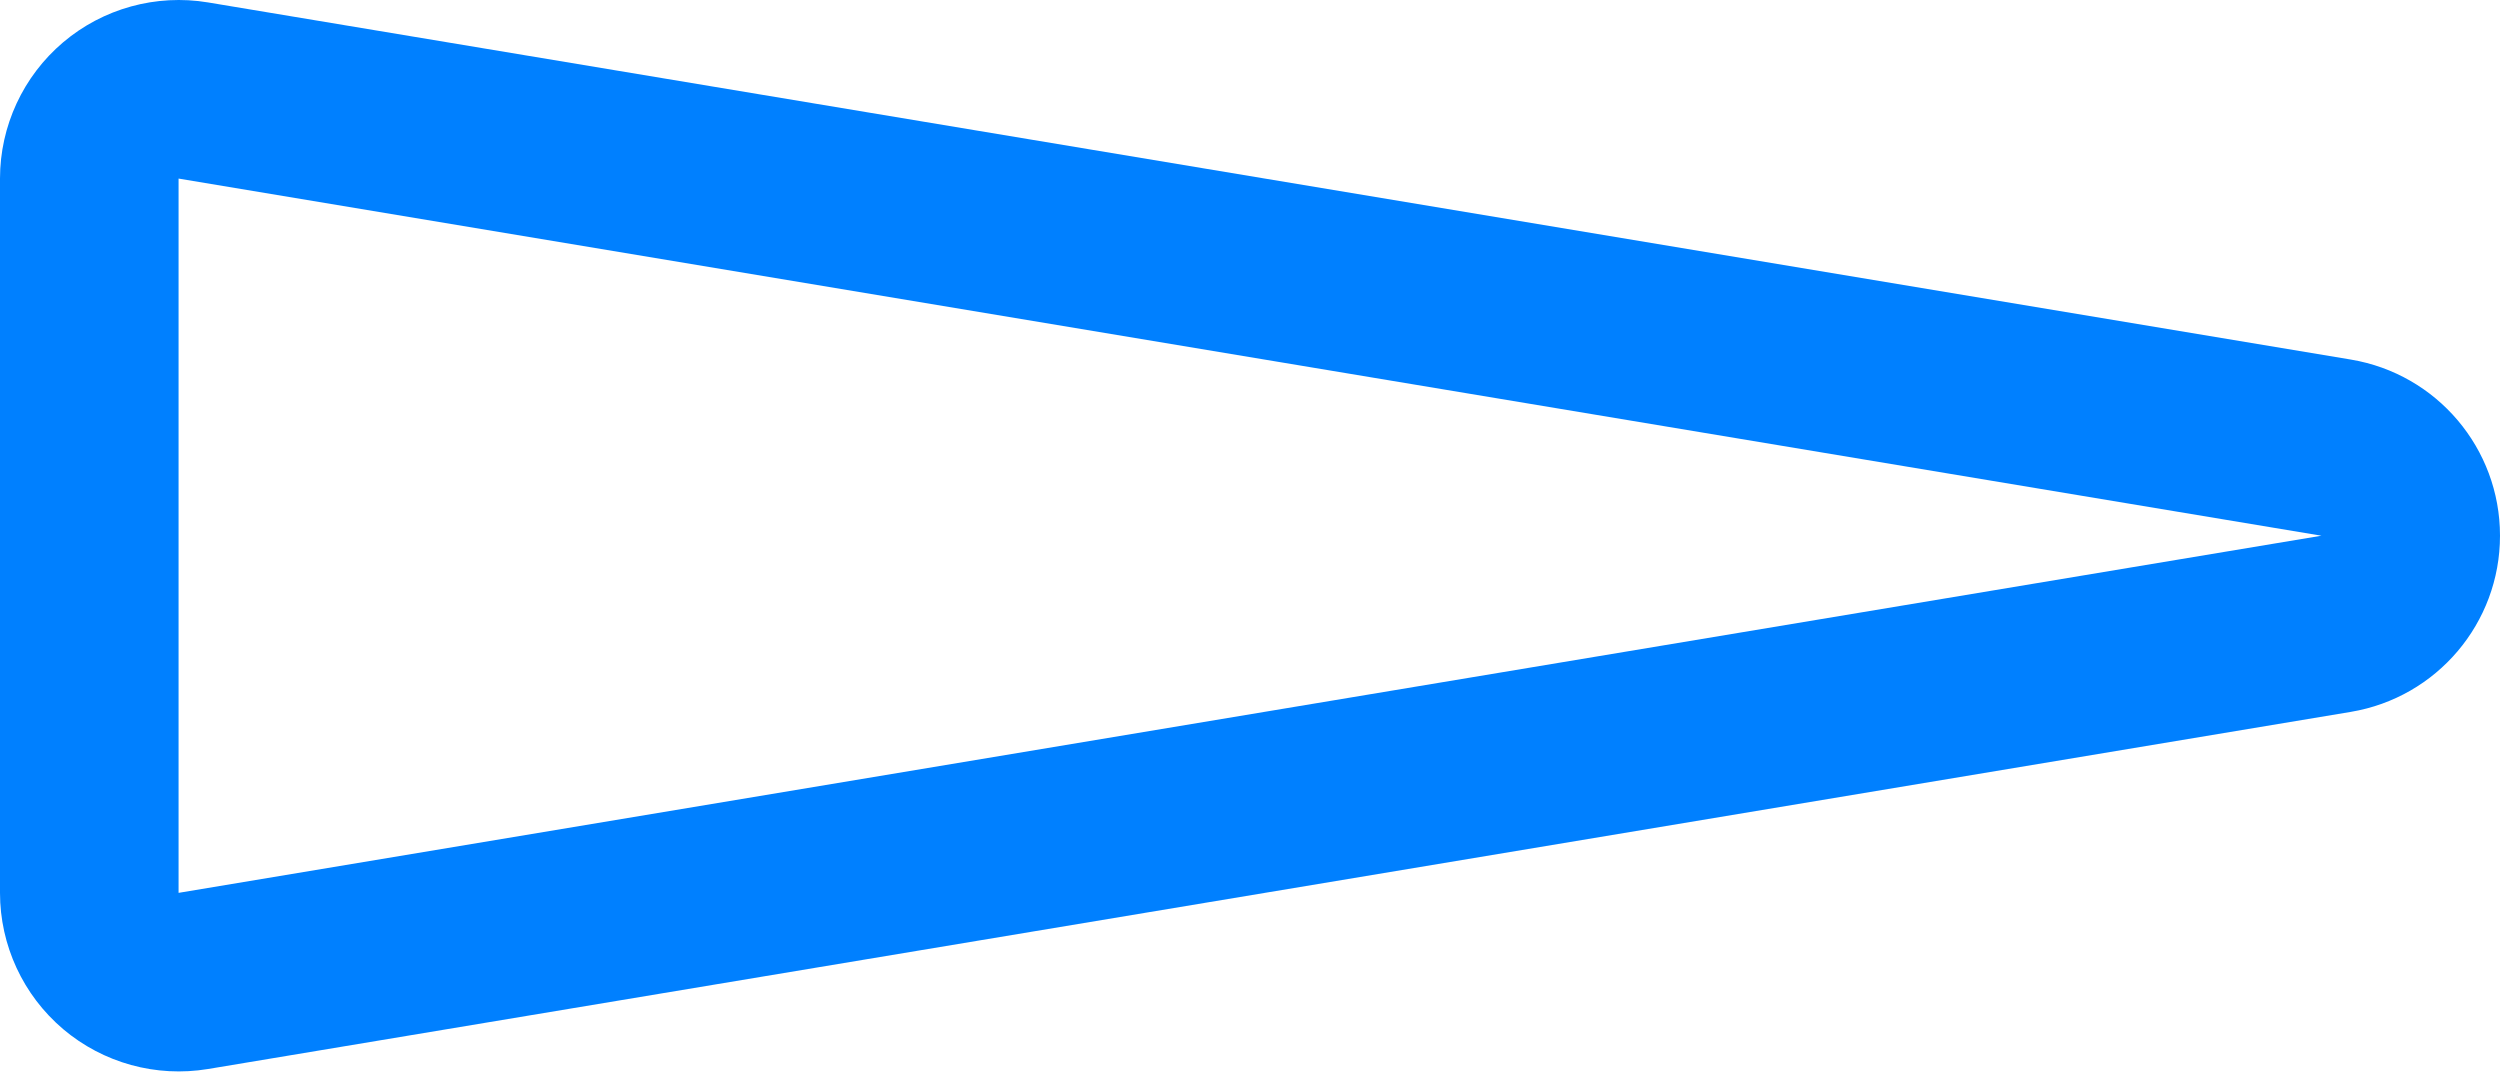
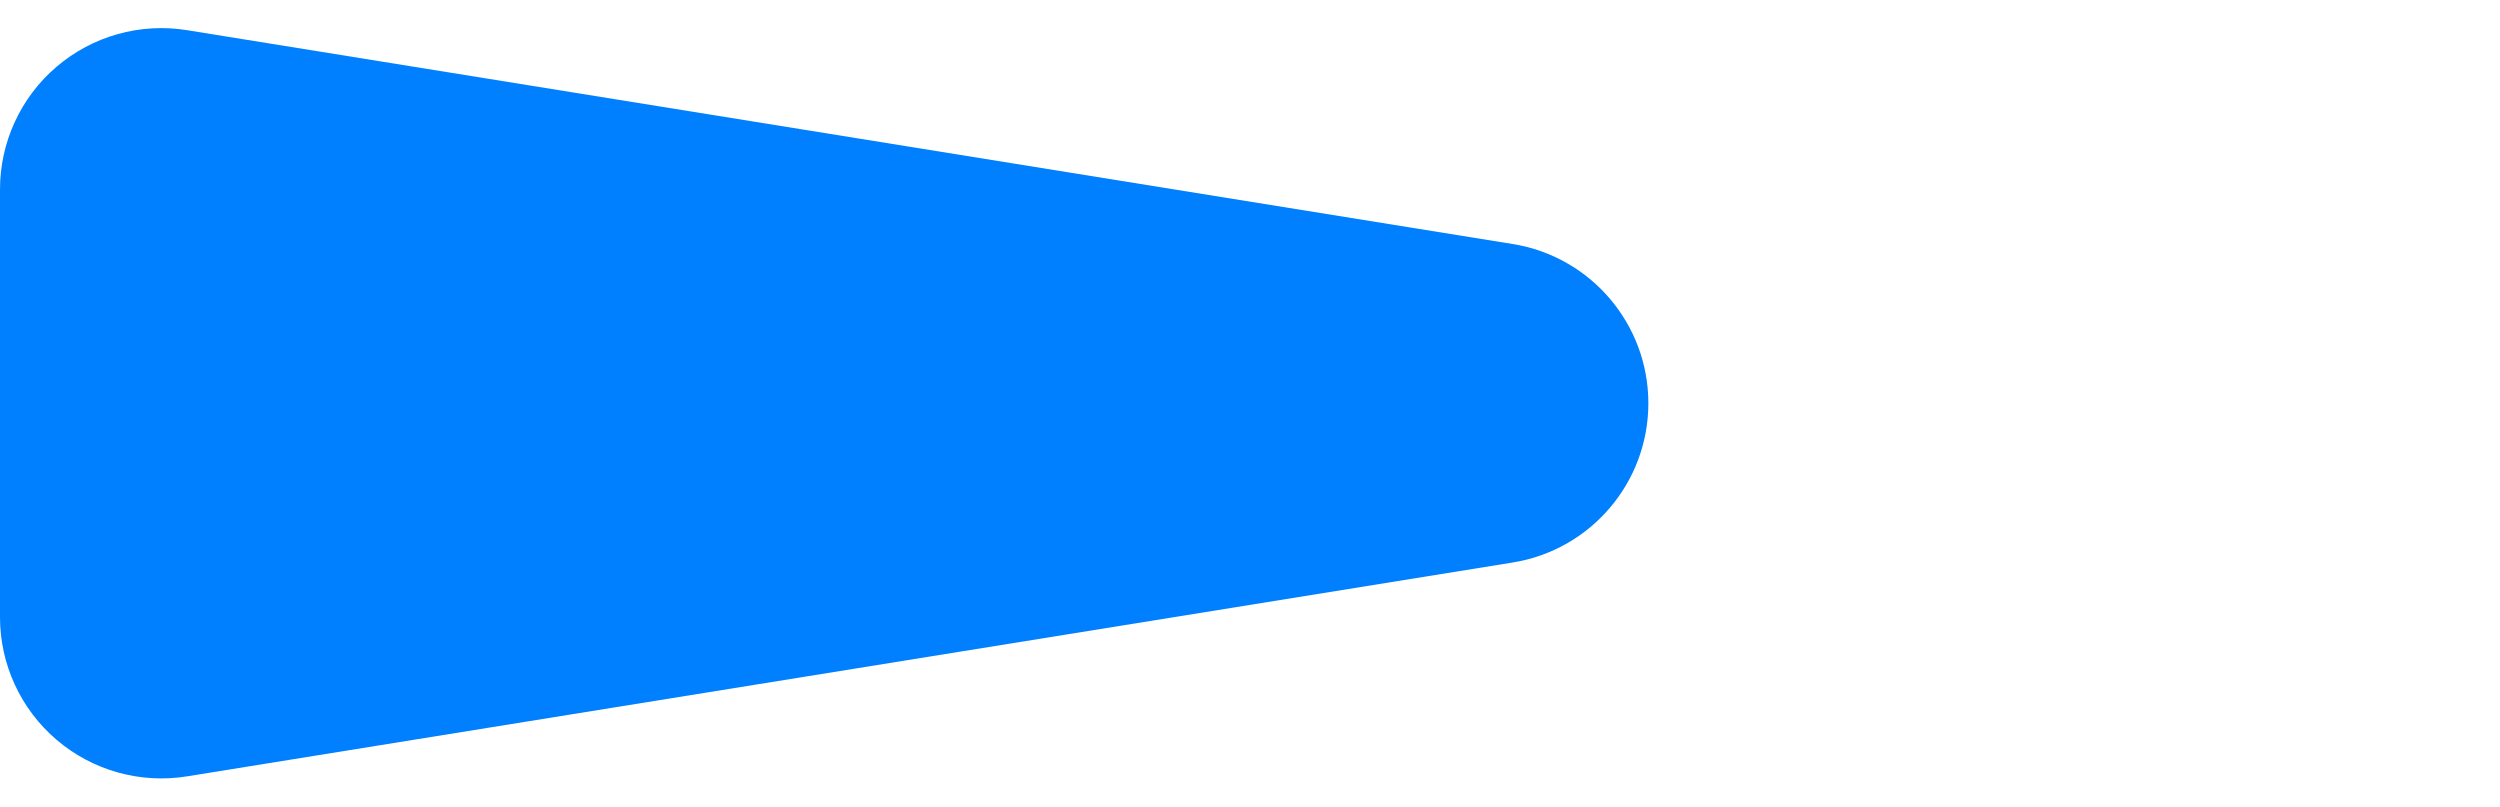
- <svg xmlns="http://www.w3.org/2000/svg" width="28" height="12" viewBox="0 0 28 12">
-   <g id="Polygon_4" data-name="Polygon 4" transform="translate(26 2) rotate(90)" fill="none" stroke-linecap="round" stroke-linejoin="round">
-     <path d="M4,0,8,24H0Z" stroke="none" />
-     <path d="M 4 0 L -4.76837158203125e-07 24 L 8 24 L 4 0 M 4 -2 C 4.978 -2 5.812 -1.293 5.973 -0.329 L 9.973 23.671 C 10.069 24.251 9.906 24.844 9.526 25.293 C 9.146 25.741 8.588 26 8 26 L -4.76837158203125e-07 26 C -0.588 26 -1.146 25.741 -1.526 25.293 C -1.906 24.844 -2.069 24.251 -1.973 23.671 L 2.027 -0.329 C 2.188 -1.293 3.022 -2 4 -2 Z" stroke="none" fill="#0080ff" />
-   </g>
+ <svg xmlns="http://www.w3.org/2000/svg" width="31" height="10" viewBox="0 0 31 10">
+   <path id="Polygon_13" data-name="Polygon 13" d="M3.026,12.242a2,2,0,0,1,3.949,0l2.652,16.44A2,2,0,0,1,7.652,31h-5.3A2,2,0,0,1,.374,28.682Z" transform="translate(31) rotate(90)" fill="#0080ff" />
</svg>
